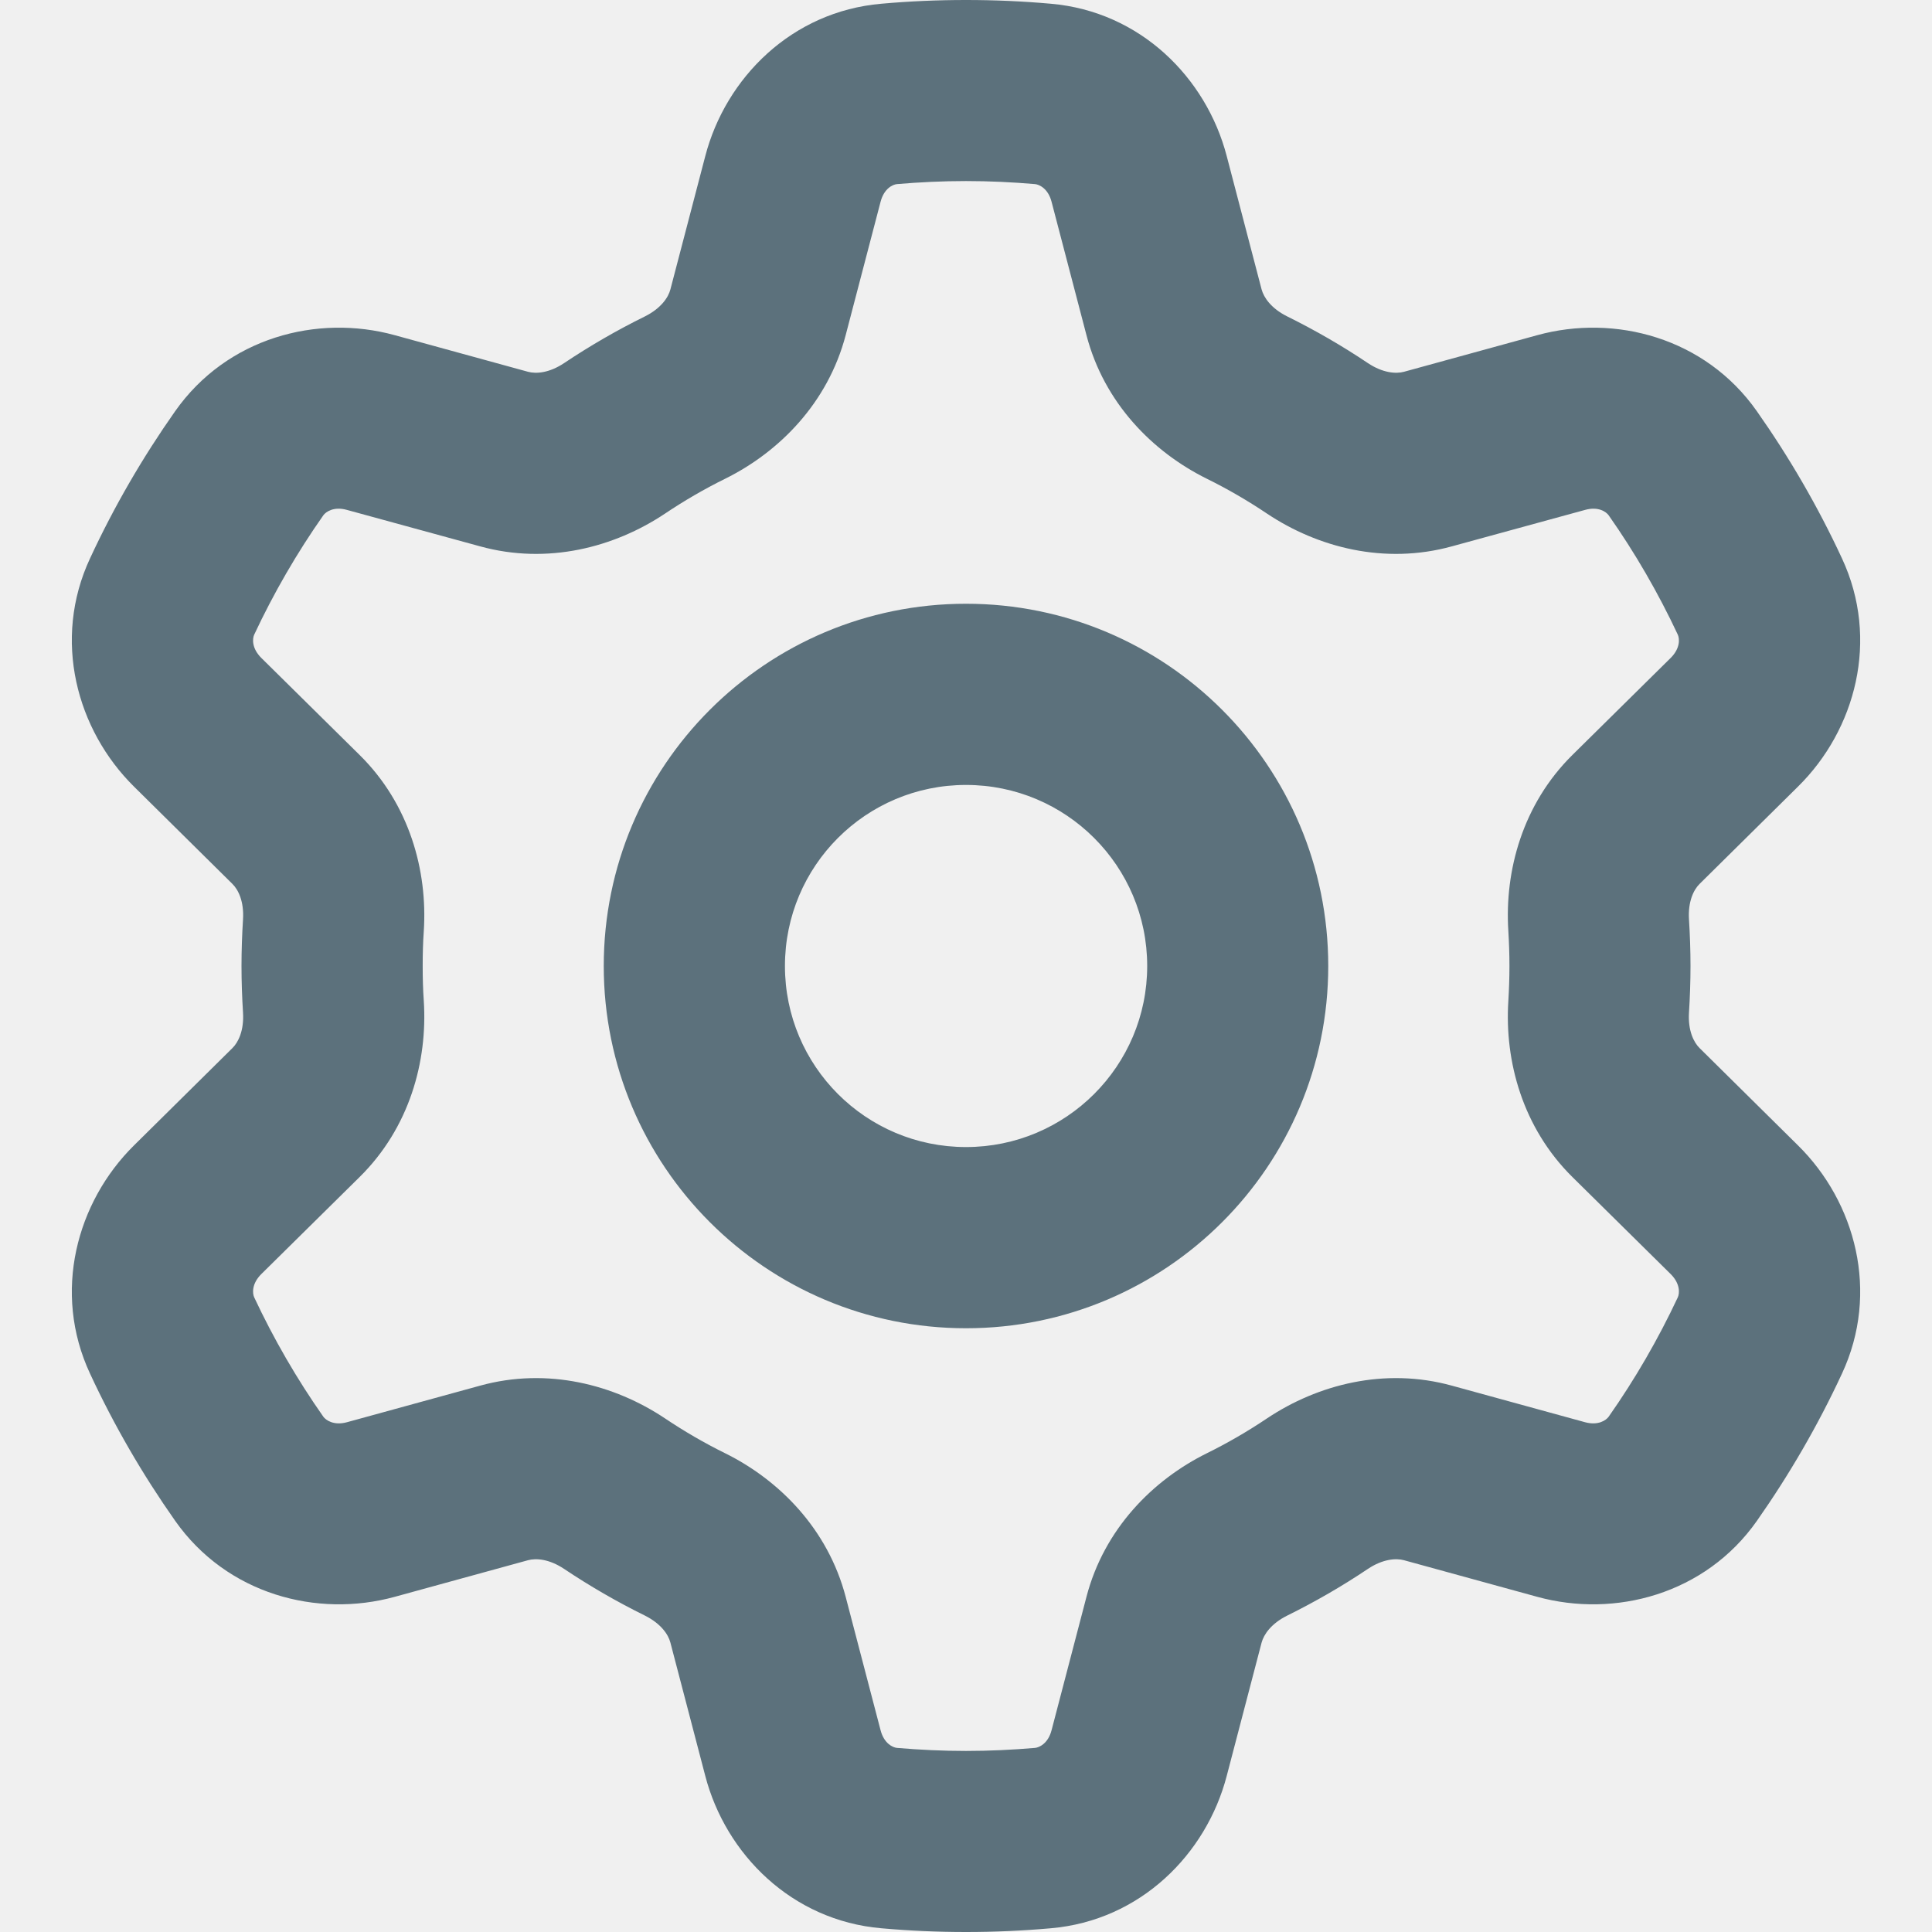
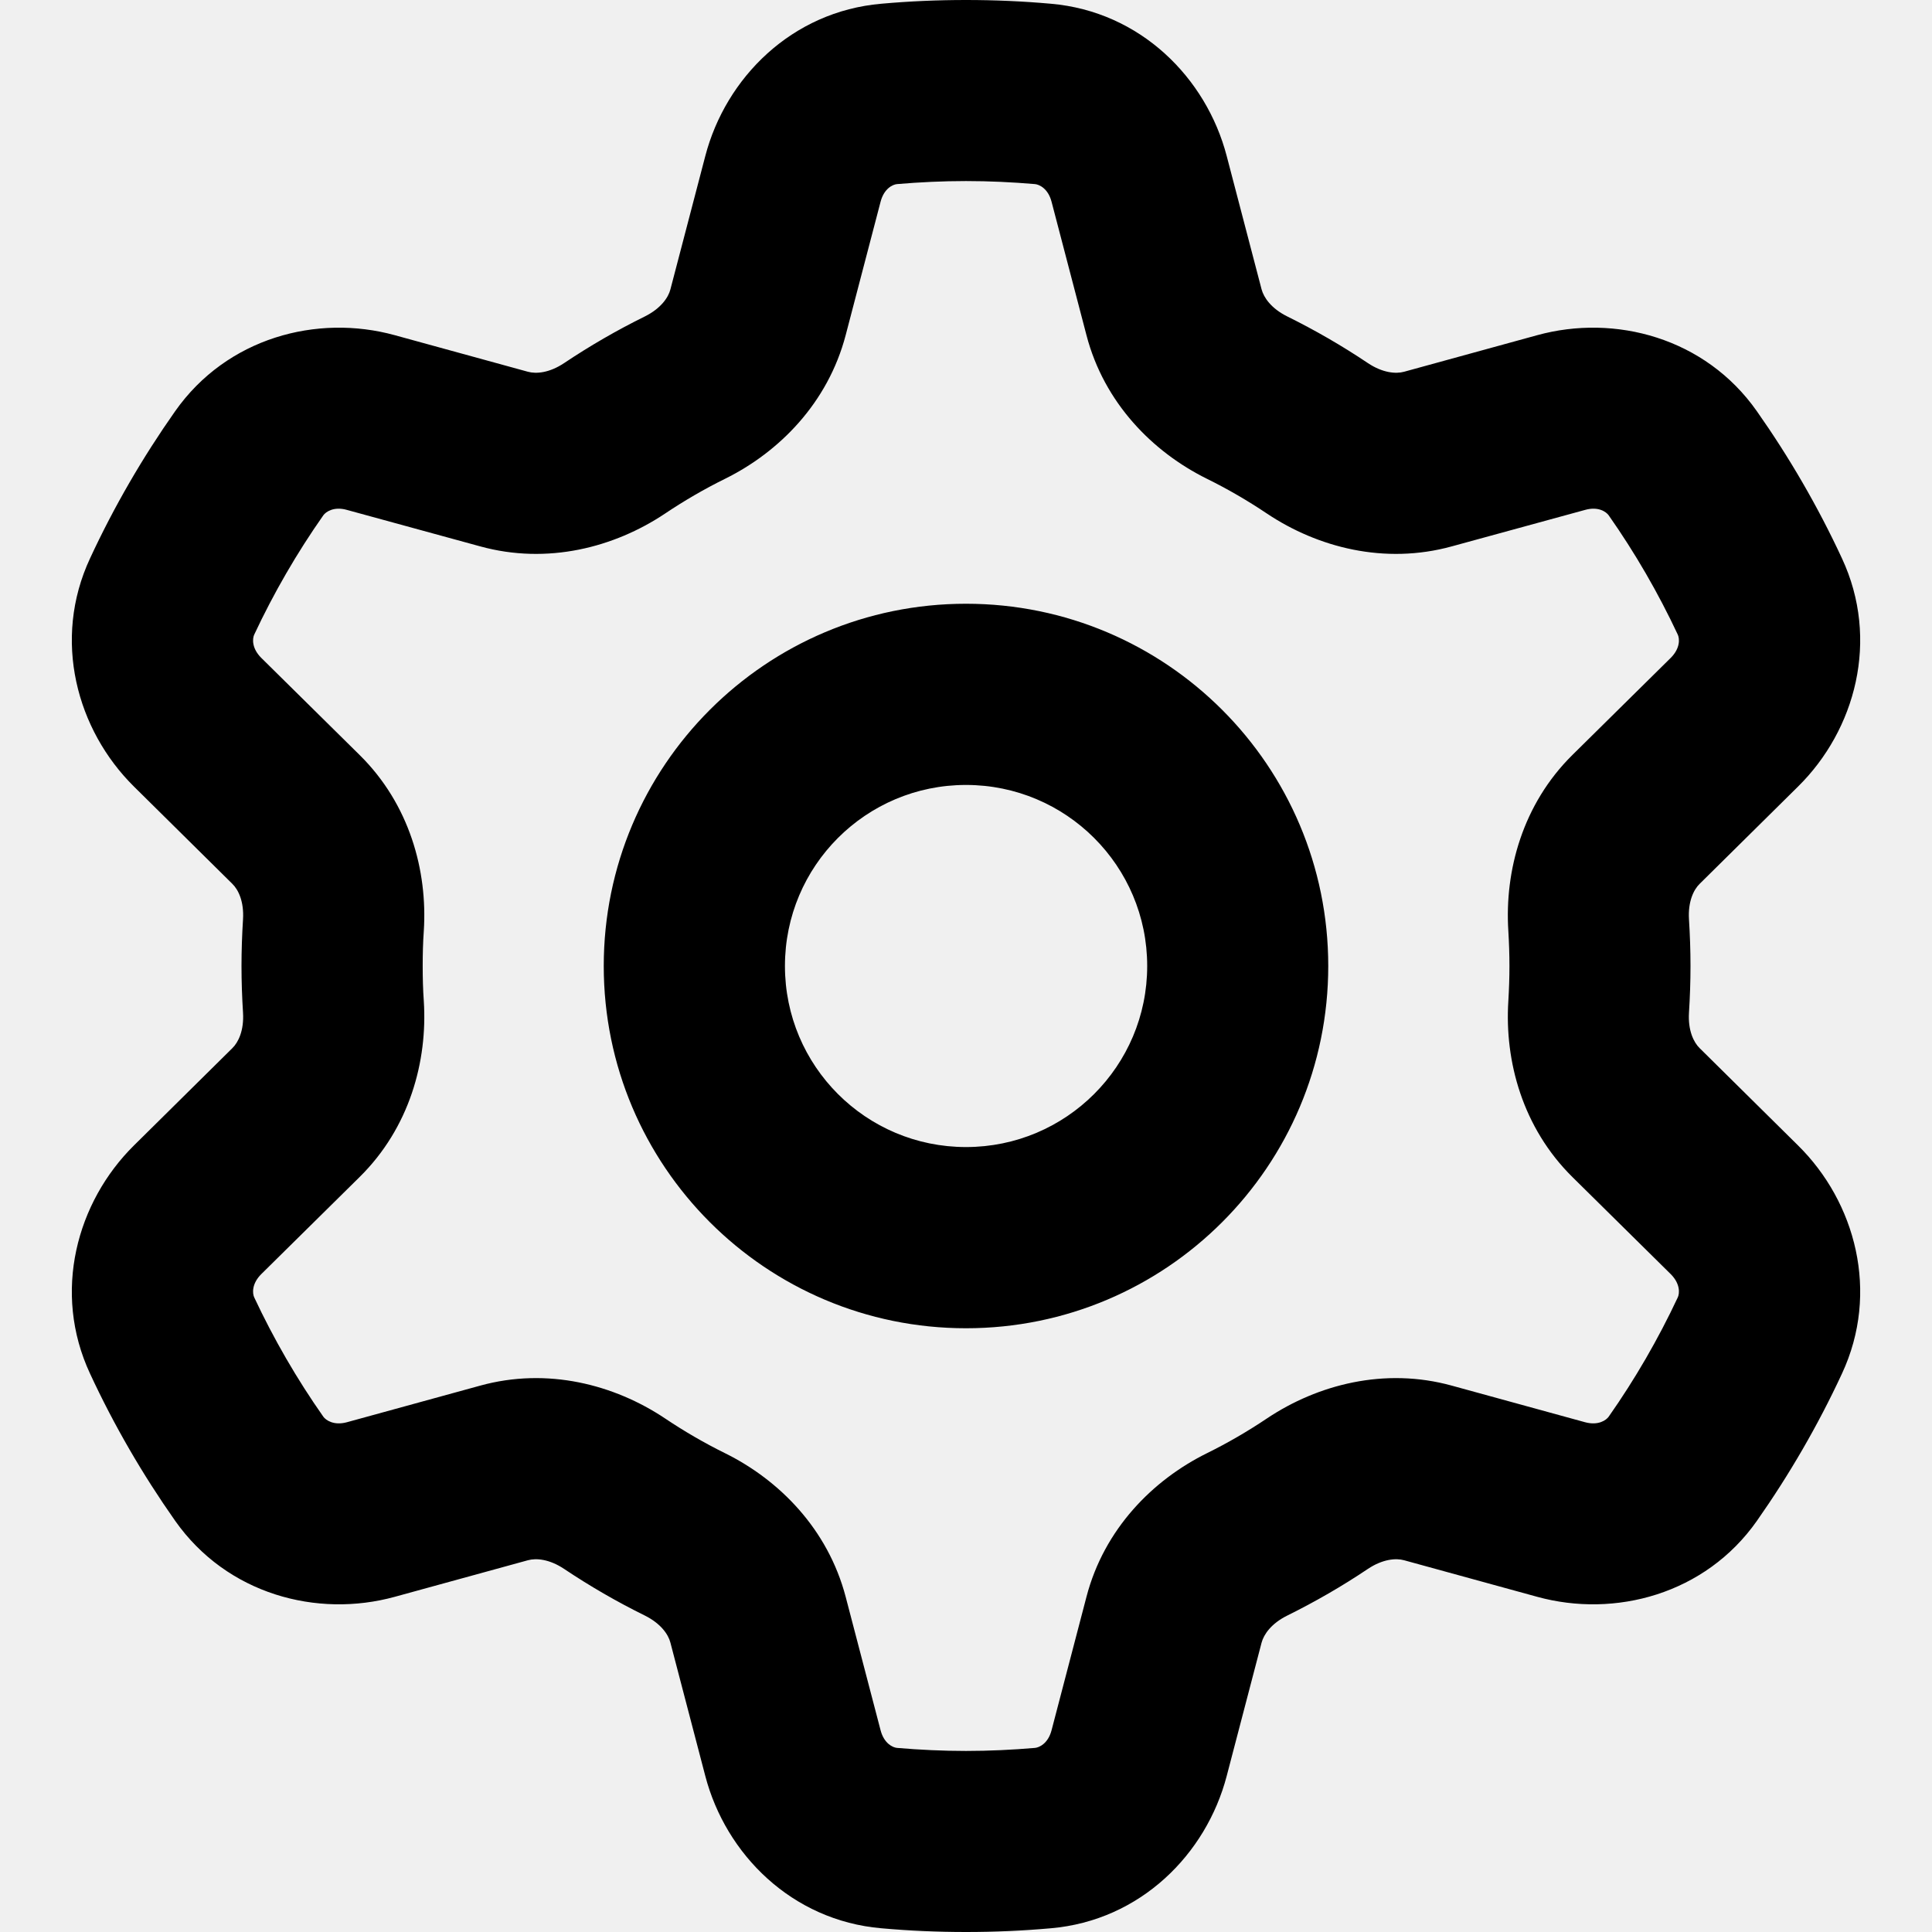
- <svg xmlns="http://www.w3.org/2000/svg" width="14" height="14" viewBox="0 0 14 14" fill="none">
-   <g clip-path="url(#clip0_2046_2755)">
-     <path fill-rule="evenodd" clip-rule="evenodd" d="M6.5 1.334C6.665 1.32 6.832 1.312 7 1.312C7.169 1.312 7.335 1.32 7.5 1.334C7.531 1.337 7.595 1.366 7.62 1.462L7.873 2.429C8.001 2.92 8.353 3.275 8.745 3.469C8.897 3.544 9.043 3.629 9.183 3.723C9.548 3.966 10.032 4.094 10.521 3.959L11.486 3.695C11.582 3.668 11.639 3.709 11.657 3.734C11.848 4.006 12.016 4.296 12.158 4.599C12.171 4.627 12.177 4.697 12.107 4.767L11.394 5.471C11.034 5.827 10.902 6.309 10.93 6.746C10.935 6.83 10.938 6.914 10.938 7C10.938 7.086 10.935 7.17 10.93 7.254C10.902 7.691 11.034 8.173 11.394 8.529L12.107 9.233C12.177 9.303 12.171 9.373 12.158 9.401C12.016 9.704 11.848 9.994 11.657 10.266C11.639 10.291 11.582 10.332 11.486 10.306L10.521 10.041C10.032 9.906 9.548 10.034 9.183 10.277C9.043 10.371 8.897 10.456 8.745 10.531C8.353 10.725 8.001 11.08 7.873 11.571L7.62 12.538C7.595 12.634 7.531 12.663 7.5 12.666C7.335 12.68 7.169 12.688 7 12.688C6.832 12.688 6.665 12.68 6.5 12.666C6.469 12.663 6.406 12.634 6.381 12.538L6.128 11.571C5.999 11.08 5.647 10.725 5.255 10.531C5.103 10.456 4.957 10.371 4.817 10.277C4.452 10.034 3.968 9.906 3.479 10.041L2.514 10.306C2.419 10.332 2.361 10.291 2.343 10.266C2.152 9.994 1.984 9.704 1.842 9.401C1.829 9.373 1.823 9.303 1.893 9.233L2.606 8.529C2.967 8.173 3.099 7.691 3.071 7.254C3.065 7.17 3.063 7.086 3.063 7C3.063 6.914 3.065 6.83 3.071 6.746C3.099 6.309 2.967 5.827 2.606 5.471L1.893 4.767C1.823 4.697 1.829 4.627 1.842 4.599C1.984 4.296 2.152 4.006 2.343 3.734C2.361 3.709 2.419 3.668 2.514 3.695L3.479 3.959C3.968 4.094 4.452 3.966 4.817 3.723C4.957 3.629 5.103 3.544 5.255 3.469C5.647 3.275 5.999 2.92 6.128 2.429L6.381 1.462C6.406 1.366 6.469 1.337 6.5 1.334ZM7 0C6.794 0 6.589 0.009 6.387 0.027C5.737 0.083 5.259 0.564 5.111 1.13L4.858 2.097C4.843 2.156 4.789 2.235 4.673 2.293C4.47 2.393 4.275 2.506 4.088 2.631C3.98 2.703 3.885 2.71 3.826 2.694L2.861 2.429C2.298 2.274 1.644 2.447 1.269 2.98C1.034 3.314 0.827 3.67 0.653 4.045C0.377 4.636 0.556 5.29 0.971 5.7L1.684 6.405C1.727 6.447 1.769 6.533 1.761 6.662C1.754 6.774 1.75 6.887 1.75 7C1.75 7.113 1.754 7.226 1.761 7.338C1.769 7.467 1.727 7.553 1.684 7.595L0.971 8.3C0.556 8.71 0.377 9.364 0.653 9.955C0.827 10.33 1.034 10.686 1.269 11.02C1.644 11.553 2.298 11.726 2.861 11.571L3.826 11.306C3.885 11.29 3.98 11.297 4.088 11.369C4.275 11.494 4.47 11.607 4.673 11.707C4.789 11.765 4.843 11.844 4.858 11.903L5.111 12.87C5.259 13.436 5.737 13.917 6.387 13.973C6.589 13.991 6.794 14 7 14C7.207 14 7.411 13.991 7.614 13.973C8.264 13.917 8.741 13.436 8.889 12.87L9.142 11.903C9.158 11.844 9.211 11.765 9.328 11.707C9.53 11.607 9.726 11.494 9.912 11.369C10.02 11.297 10.116 11.29 10.174 11.306L11.139 11.571C11.702 11.726 12.357 11.553 12.731 11.021C12.966 10.686 13.173 10.33 13.347 9.955C13.623 9.364 13.445 8.71 13.029 8.3L12.316 7.595C12.273 7.553 12.231 7.467 12.239 7.338C12.246 7.226 12.25 7.113 12.25 7C12.25 6.887 12.246 6.774 12.239 6.662C12.231 6.533 12.273 6.447 12.316 6.405L13.029 5.7C13.445 5.29 13.623 4.636 13.347 4.045C13.173 3.67 12.966 3.314 12.731 2.98C12.357 2.447 11.702 2.274 11.139 2.429L10.174 2.694C10.116 2.71 10.02 2.703 9.912 2.631C9.726 2.506 9.53 2.393 9.328 2.293C9.211 2.235 9.158 2.156 9.142 2.097L8.889 1.13C8.741 0.564 8.264 0.083 7.614 0.027C7.411 0.009 7.207 0 7 0ZM8.313 7C8.313 7.725 7.725 8.312 7 8.312C6.275 8.312 5.688 7.725 5.688 7C5.688 6.275 6.275 5.688 7 5.688C7.725 5.688 8.313 6.275 8.313 7ZM9.625 7C9.625 8.45 8.45 9.625 7 9.625C5.55 9.625 4.375 8.45 4.375 7C4.375 5.55 5.55 4.375 7 4.375C8.45 4.375 9.625 5.55 9.625 7Z" fill="#5C717C" />
-   </g>
-   <defs>
-     <clipPath id="clip0_2046_2755">
-       <rect width="14" height="14" fill="white" />
-     </clipPath>
-   </defs>
+ <svg xmlns="http://www.w3.org/2000/svg" width="14" height="14" viewBox="0 0 14 14">
+   <path fill-rule="evenodd" clip-rule="evenodd" d="M6.5 1.334C6.665 1.32 6.832 1.312 7 1.312C7.169 1.312 7.335 1.32 7.5 1.334C7.531 1.337 7.595 1.366 7.62 1.462L7.873 2.429C8.001 2.92 8.353 3.275 8.745 3.469C8.897 3.544 9.043 3.629 9.183 3.723C9.548 3.966 10.032 4.094 10.521 3.959L11.486 3.695C11.582 3.668 11.639 3.709 11.657 3.734C11.848 4.006 12.016 4.296 12.158 4.599C12.171 4.627 12.177 4.697 12.107 4.767L11.394 5.471C11.034 5.827 10.902 6.309 10.93 6.746C10.935 6.83 10.938 6.914 10.938 7C10.938 7.086 10.935 7.17 10.93 7.254C10.902 7.691 11.034 8.173 11.394 8.529L12.107 9.233C12.177 9.303 12.171 9.373 12.158 9.401C12.016 9.704 11.848 9.994 11.657 10.266C11.639 10.291 11.582 10.332 11.486 10.306L10.521 10.041C10.032 9.906 9.548 10.034 9.183 10.277C9.043 10.371 8.897 10.456 8.745 10.531C8.353 10.725 8.001 11.08 7.873 11.571L7.62 12.538C7.595 12.634 7.531 12.663 7.5 12.666C7.335 12.68 7.169 12.688 7 12.688C6.832 12.688 6.665 12.68 6.5 12.666C6.469 12.663 6.406 12.634 6.381 12.538L6.128 11.571C5.999 11.08 5.647 10.725 5.255 10.531C5.103 10.456 4.957 10.371 4.817 10.277C4.452 10.034 3.968 9.906 3.479 10.041L2.514 10.306C2.419 10.332 2.361 10.291 2.343 10.266C2.152 9.994 1.984 9.704 1.842 9.401C1.829 9.373 1.823 9.303 1.893 9.233L2.606 8.529C2.967 8.173 3.099 7.691 3.071 7.254C3.065 7.17 3.063 7.086 3.063 7C3.063 6.914 3.065 6.83 3.071 6.746C3.099 6.309 2.967 5.827 2.606 5.471L1.893 4.767C1.823 4.697 1.829 4.627 1.842 4.599C1.984 4.296 2.152 4.006 2.343 3.734C2.361 3.709 2.419 3.668 2.514 3.695L3.479 3.959C3.968 4.094 4.452 3.966 4.817 3.723C4.957 3.629 5.103 3.544 5.255 3.469C5.647 3.275 5.999 2.92 6.128 2.429L6.381 1.462C6.406 1.366 6.469 1.337 6.5 1.334ZM7 0C6.794 0 6.589 0.009 6.387 0.027C5.737 0.083 5.259 0.564 5.111 1.13L4.858 2.097C4.843 2.156 4.789 2.235 4.673 2.293C4.47 2.393 4.275 2.506 4.088 2.631C3.98 2.703 3.885 2.71 3.826 2.694L2.861 2.429C2.298 2.274 1.644 2.447 1.269 2.98C1.034 3.314 0.827 3.67 0.653 4.045C0.377 4.636 0.556 5.29 0.971 5.7L1.684 6.405C1.727 6.447 1.769 6.533 1.761 6.662C1.754 6.774 1.75 6.887 1.75 7C1.75 7.113 1.754 7.226 1.761 7.338C1.769 7.467 1.727 7.553 1.684 7.595L0.971 8.3C0.556 8.71 0.377 9.364 0.653 9.955C0.827 10.33 1.034 10.686 1.269 11.02C1.644 11.553 2.298 11.726 2.861 11.571L3.826 11.306C3.885 11.29 3.98 11.297 4.088 11.369C4.275 11.494 4.47 11.607 4.673 11.707C4.789 11.765 4.843 11.844 4.858 11.903L5.111 12.87C5.259 13.436 5.737 13.917 6.387 13.973C6.589 13.991 6.794 14 7 14C7.207 14 7.411 13.991 7.614 13.973C8.264 13.917 8.741 13.436 8.889 12.87L9.142 11.903C9.158 11.844 9.211 11.765 9.328 11.707C9.53 11.607 9.726 11.494 9.912 11.369C10.02 11.297 10.116 11.29 10.174 11.306L11.139 11.571C11.702 11.726 12.357 11.553 12.731 11.021C12.966 10.686 13.173 10.33 13.347 9.955C13.623 9.364 13.445 8.71 13.029 8.3L12.316 7.595C12.273 7.553 12.231 7.467 12.239 7.338C12.246 7.226 12.25 7.113 12.25 7C12.25 6.887 12.246 6.774 12.239 6.662C12.231 6.533 12.273 6.447 12.316 6.405L13.029 5.7C13.445 5.29 13.623 4.636 13.347 4.045C13.173 3.67 12.966 3.314 12.731 2.98C12.357 2.447 11.702 2.274 11.139 2.429L10.174 2.694C10.116 2.71 10.02 2.703 9.912 2.631C9.726 2.506 9.53 2.393 9.328 2.293C9.211 2.235 9.158 2.156 9.142 2.097L8.889 1.13C8.741 0.564 8.264 0.083 7.614 0.027C7.411 0.009 7.207 0 7 0ZM8.313 7C8.313 7.725 7.725 8.312 7 8.312C6.275 8.312 5.688 7.725 5.688 7C5.688 6.275 6.275 5.688 7 5.688C7.725 5.688 8.313 6.275 8.313 7ZM9.625 7C9.625 8.45 8.45 9.625 7 9.625C5.55 9.625 4.375 8.45 4.375 7C4.375 5.55 5.55 4.375 7 4.375C8.45 4.375 9.625 5.55 9.625 7Z" />
</svg>
